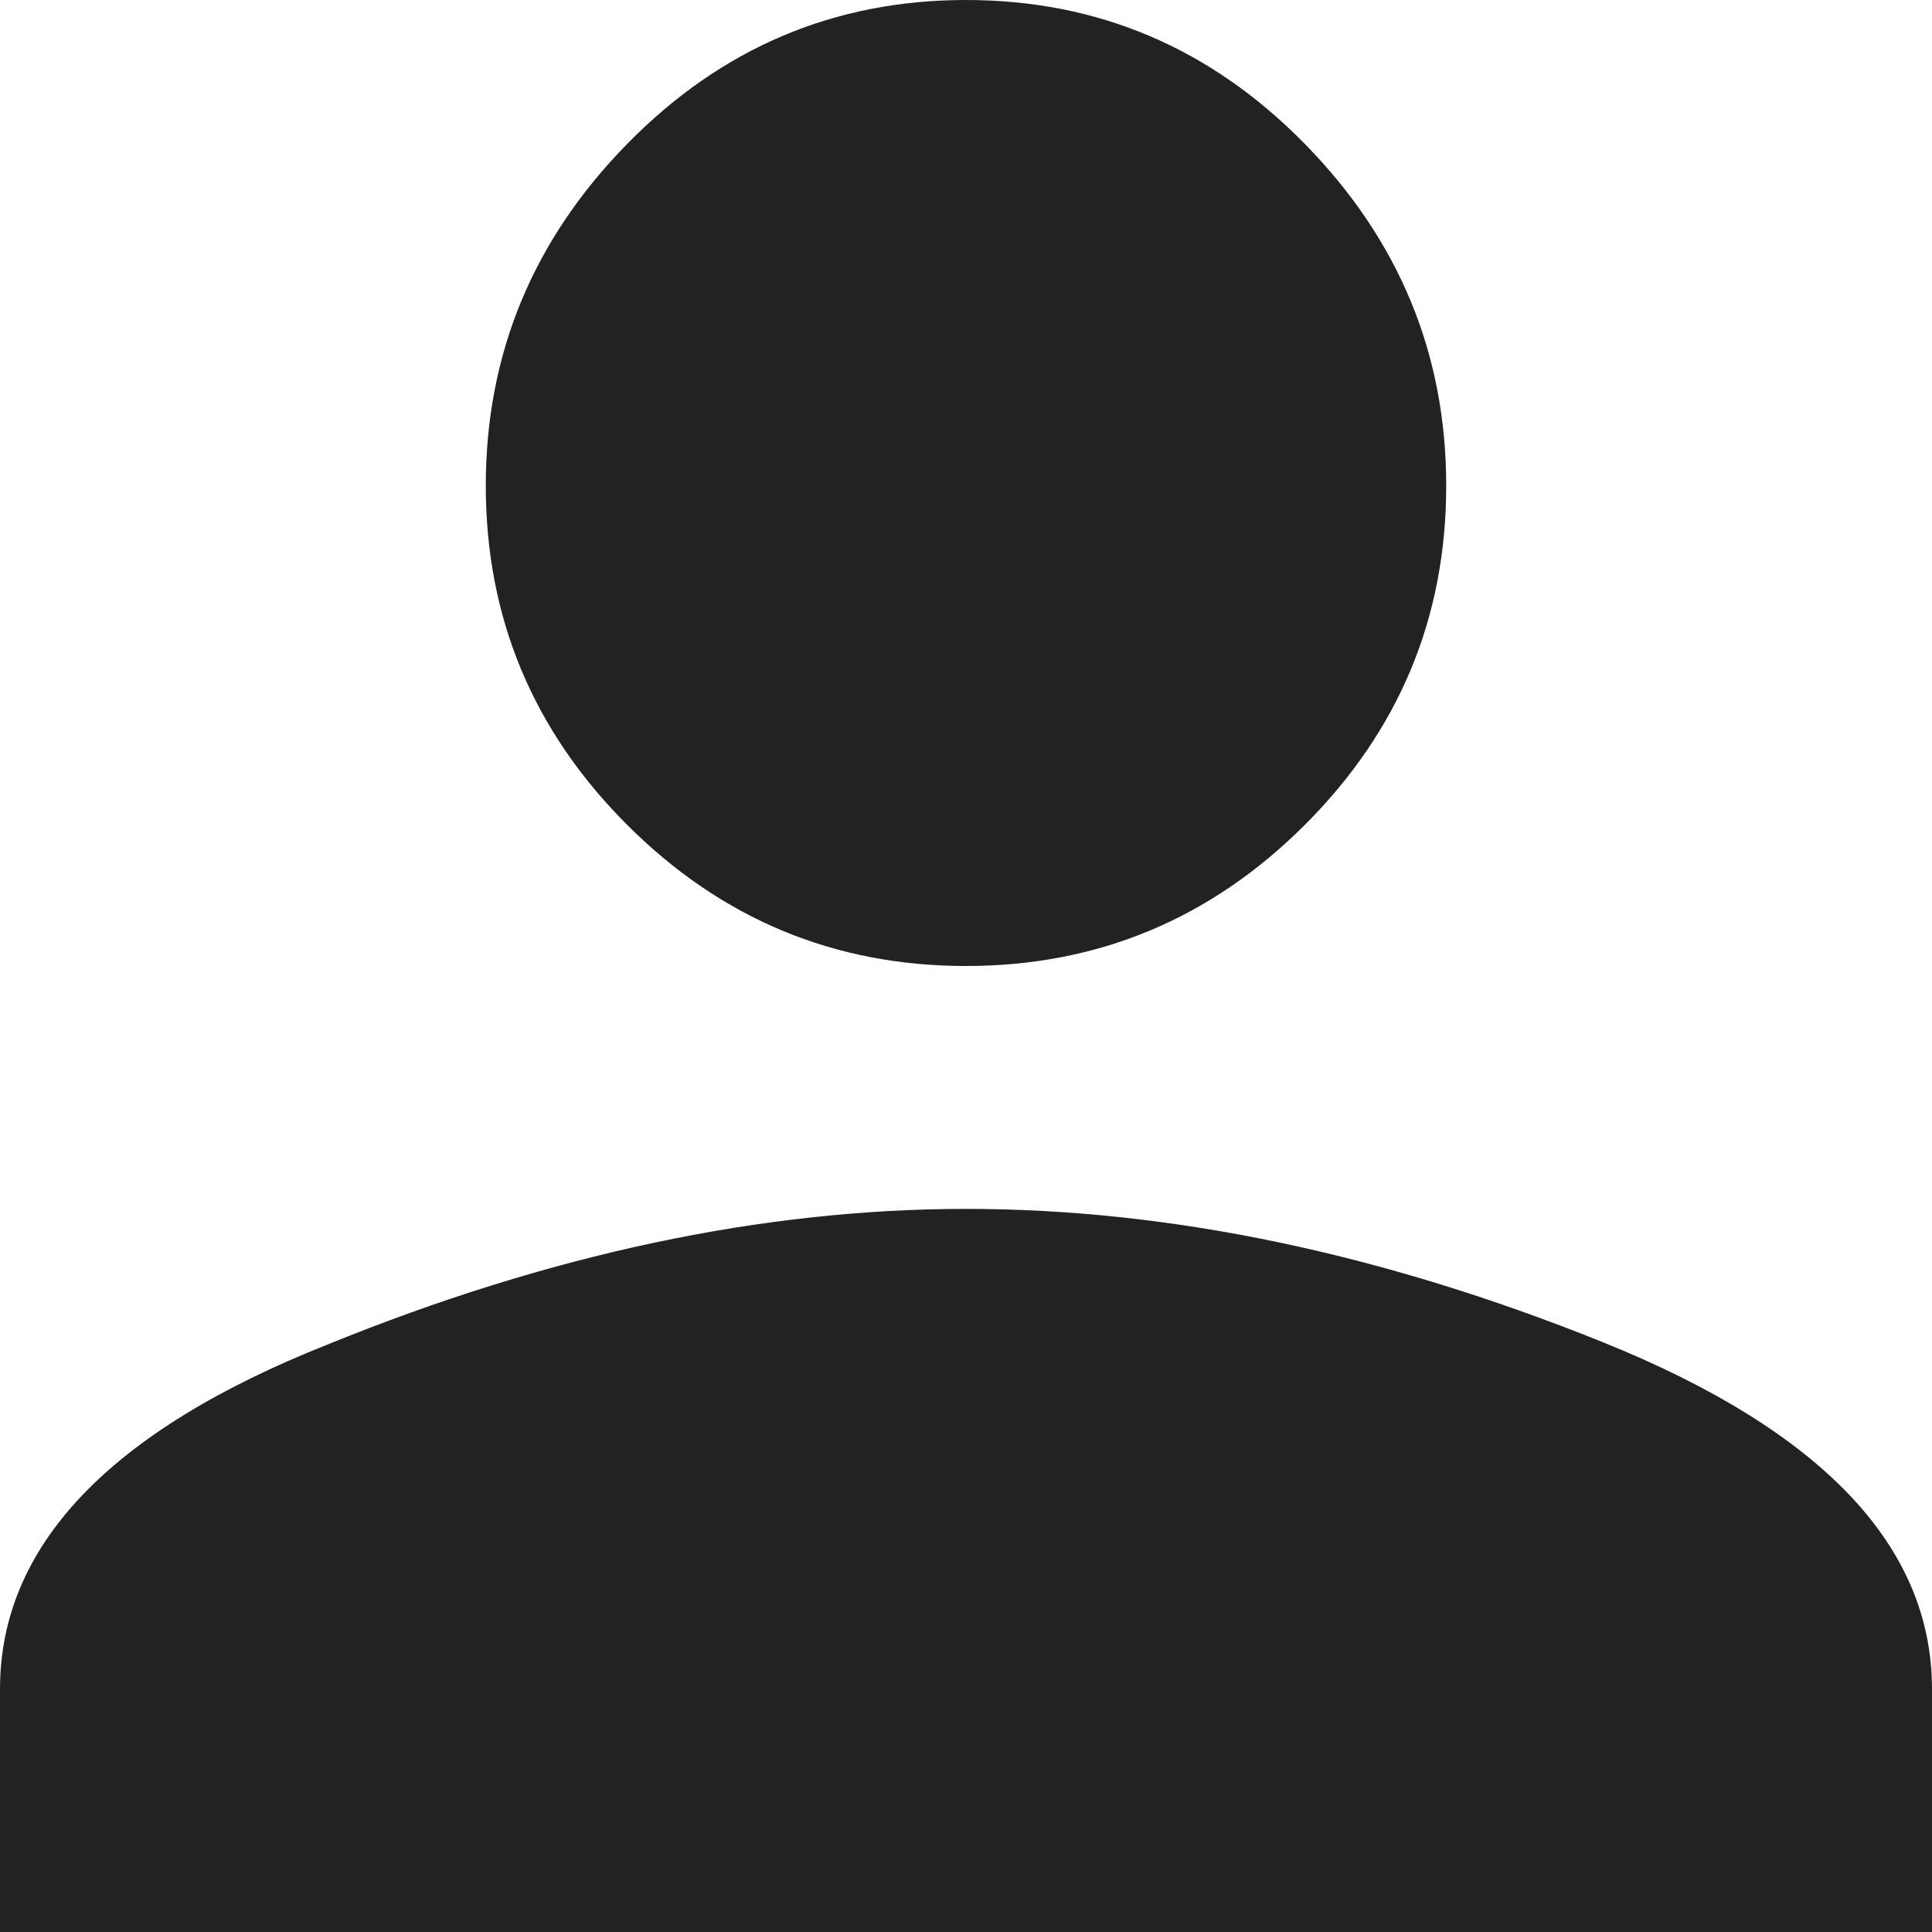
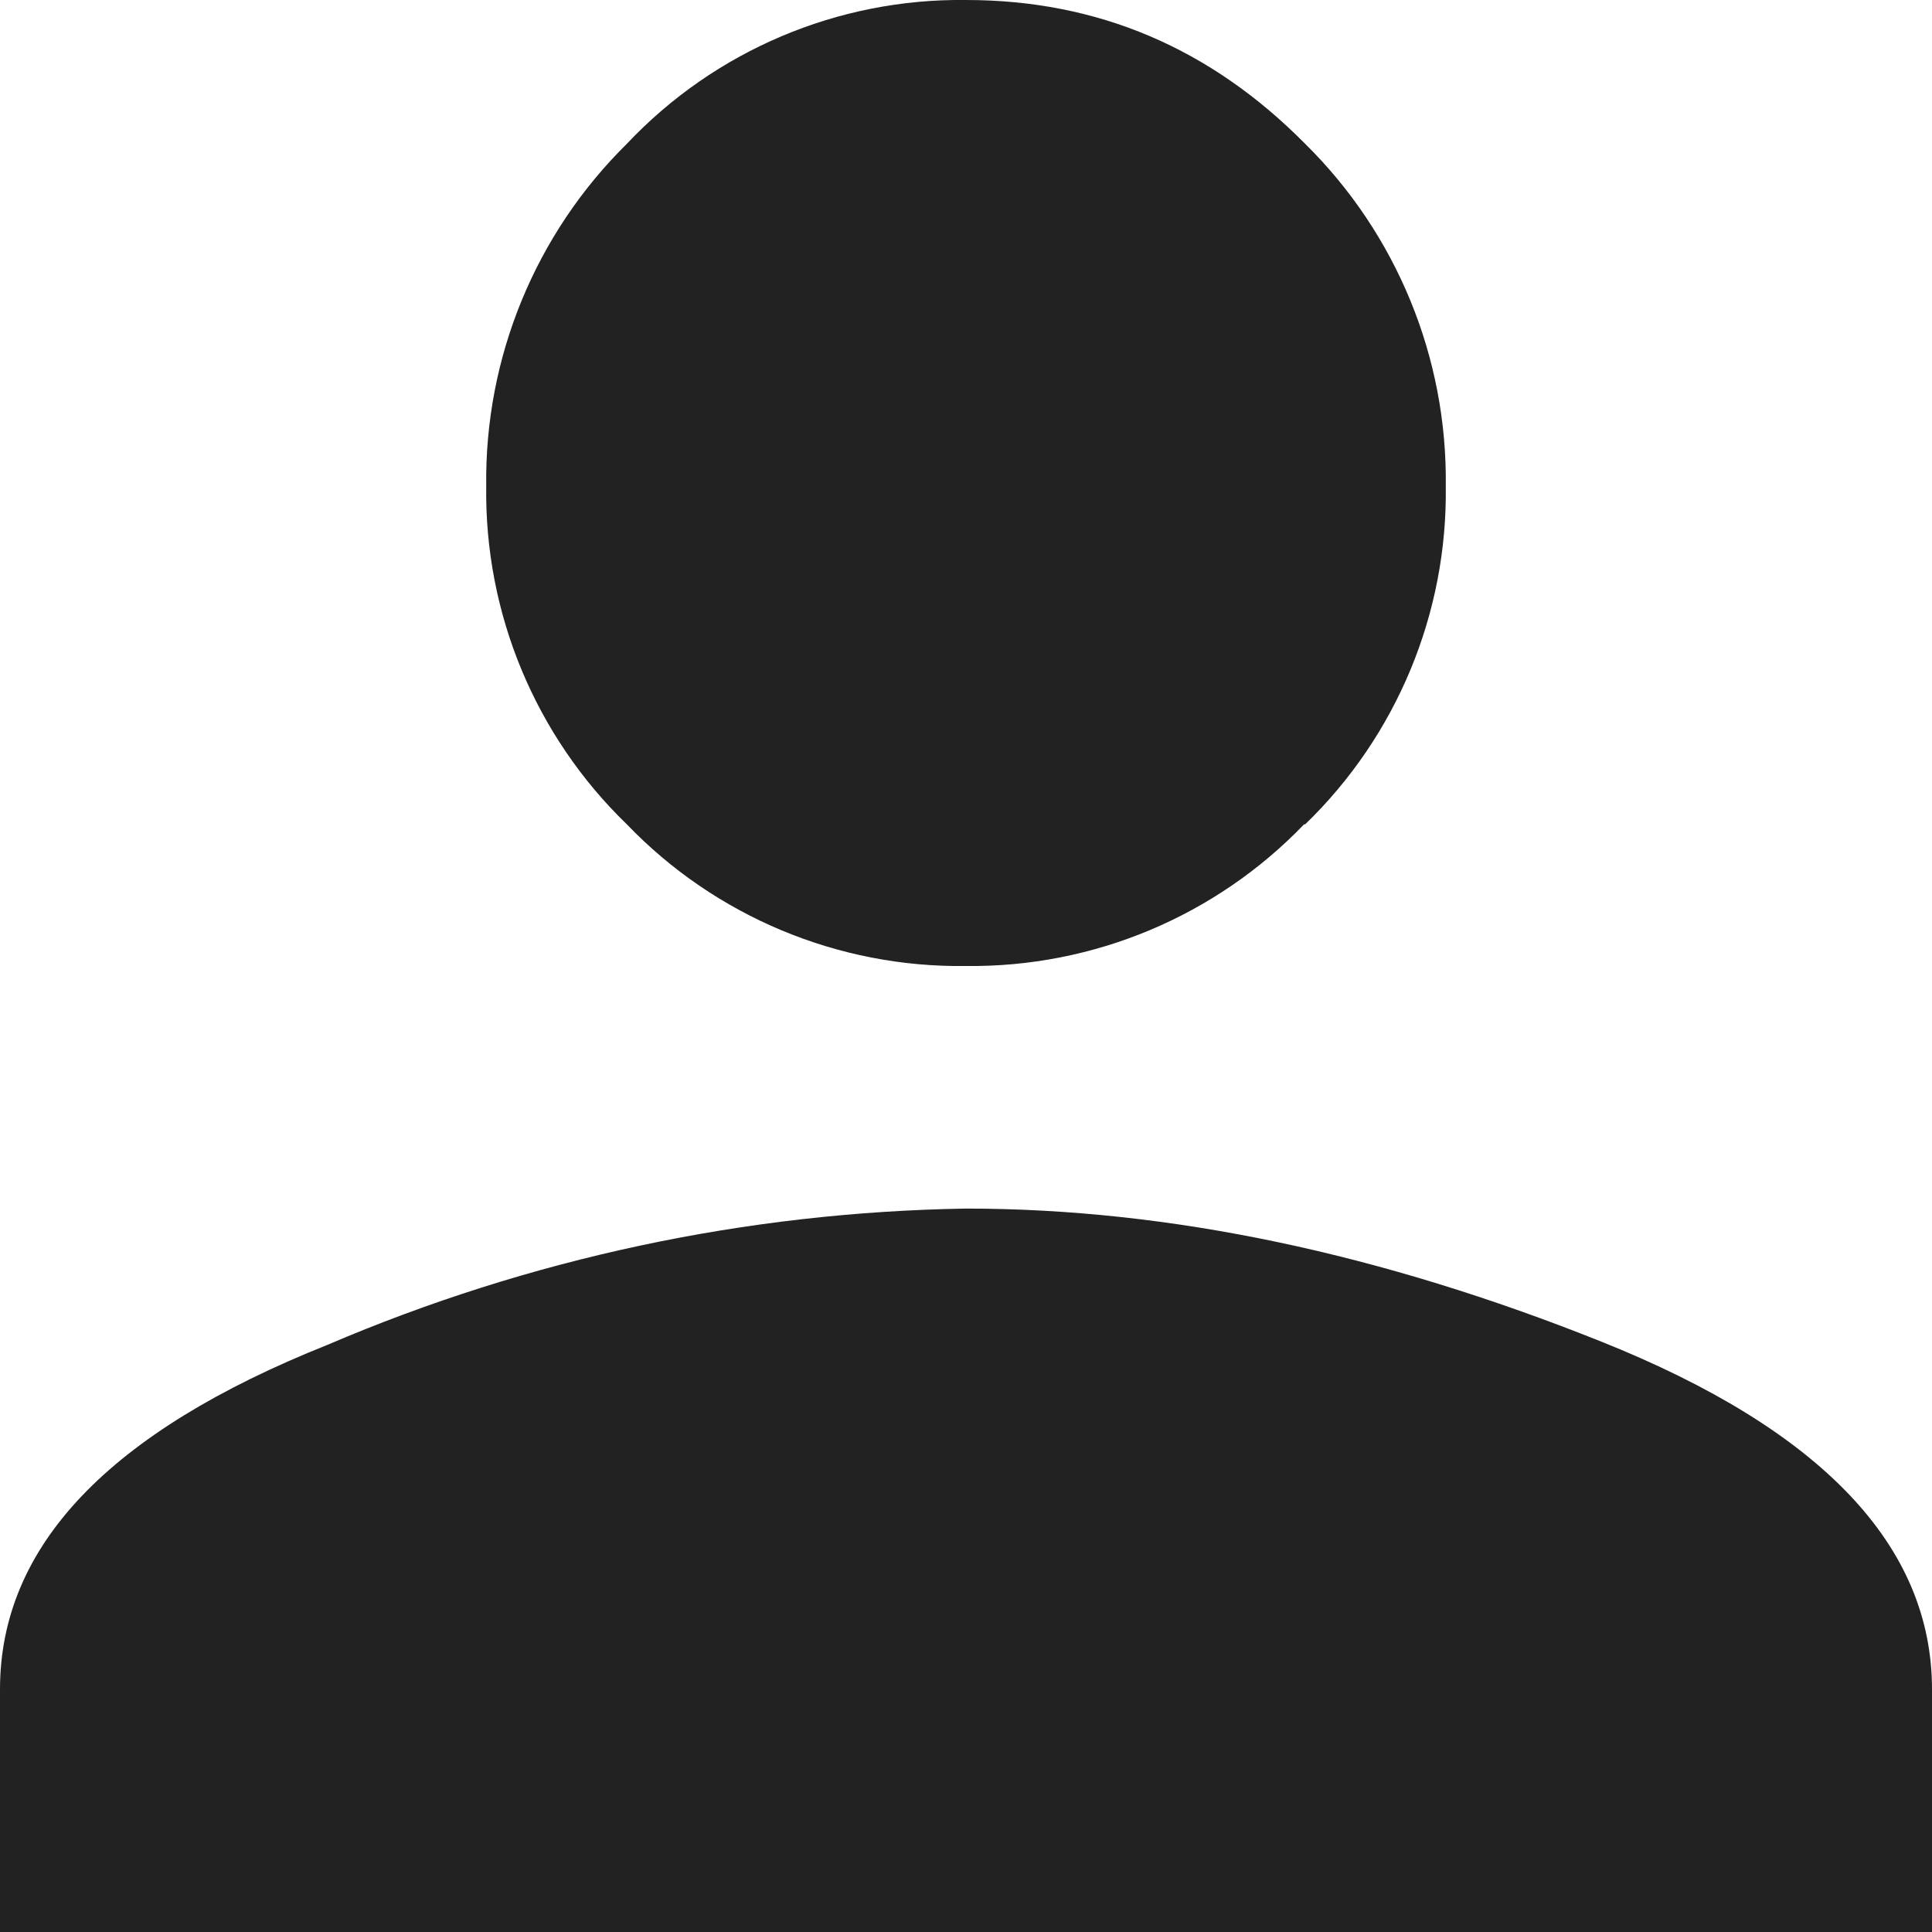
- <svg xmlns="http://www.w3.org/2000/svg" width="18px" height="18px" viewBox="0 0 18 18" version="1.1">
-   <defs />
-   <g id="ONS-EQ-Elements" stroke="none" stroke-width="1" fill="none" fill-rule="evenodd">
-     <g id="PersonSummaryRow" transform="translate(0, -21)" fill="#222222">
-       <g id="PersonIcon" transform="translate(0, 21)">
-         <path d="M3.053,12.526 C5.123,11.684 7.105,11.263 9,11.263 C10.895,11.263 12.868,11.675 14.921,12.5 C16.974,13.325 18,14.404 18,15.737 L18,18 L0,18 L0,15.737 C0,14.404 1.018,13.333 3.053,12.526 Z M12.158,7.684 C11.281,8.561 10.228,9 9,9 C7.772,9 6.719,8.561 5.842,7.684 C4.965,6.807 4.526,5.754 4.526,4.526 C4.526,3.298 4.965,2.237 5.842,1.342 C6.719,0.447 7.772,0 9,0 C10.228,0 11.281,0.447 12.158,1.342 C13.035,2.237 13.474,3.298 13.474,4.526 C13.474,5.754 13.035,6.807 12.158,7.684 Z" id="" />
-       </g>
-     </g>
-   </g>
+ <svg xmlns="http://www.w3.org/2000/svg" width="18" height="18">
+   <path d="M3.05 12.53A15.77 15.77 0 0 1 9 11.26c1.9 0 3.87.42 5.92 1.24 2.05.82 3.08 1.9 3.08 3.24V18H0v-2.26c0-1.34 1.02-2.4 3.05-3.21zm9.1-4.85A4.3 4.3 0 0 1 9 9a4.3 4.3 0 0 1-3.16-1.32 4.3 4.3 0 0 1-1.31-3.15 4.4 4.4 0 0 1 1.31-3.19A4.27 4.27 0 0 1 9 0c1.23 0 2.28.45 3.16 1.34a4.4 4.4 0 0 1 1.31 3.19 4.3 4.3 0 0 1-1.31 3.15z" fill="#222" fill-rule="evenodd" />
</svg>
